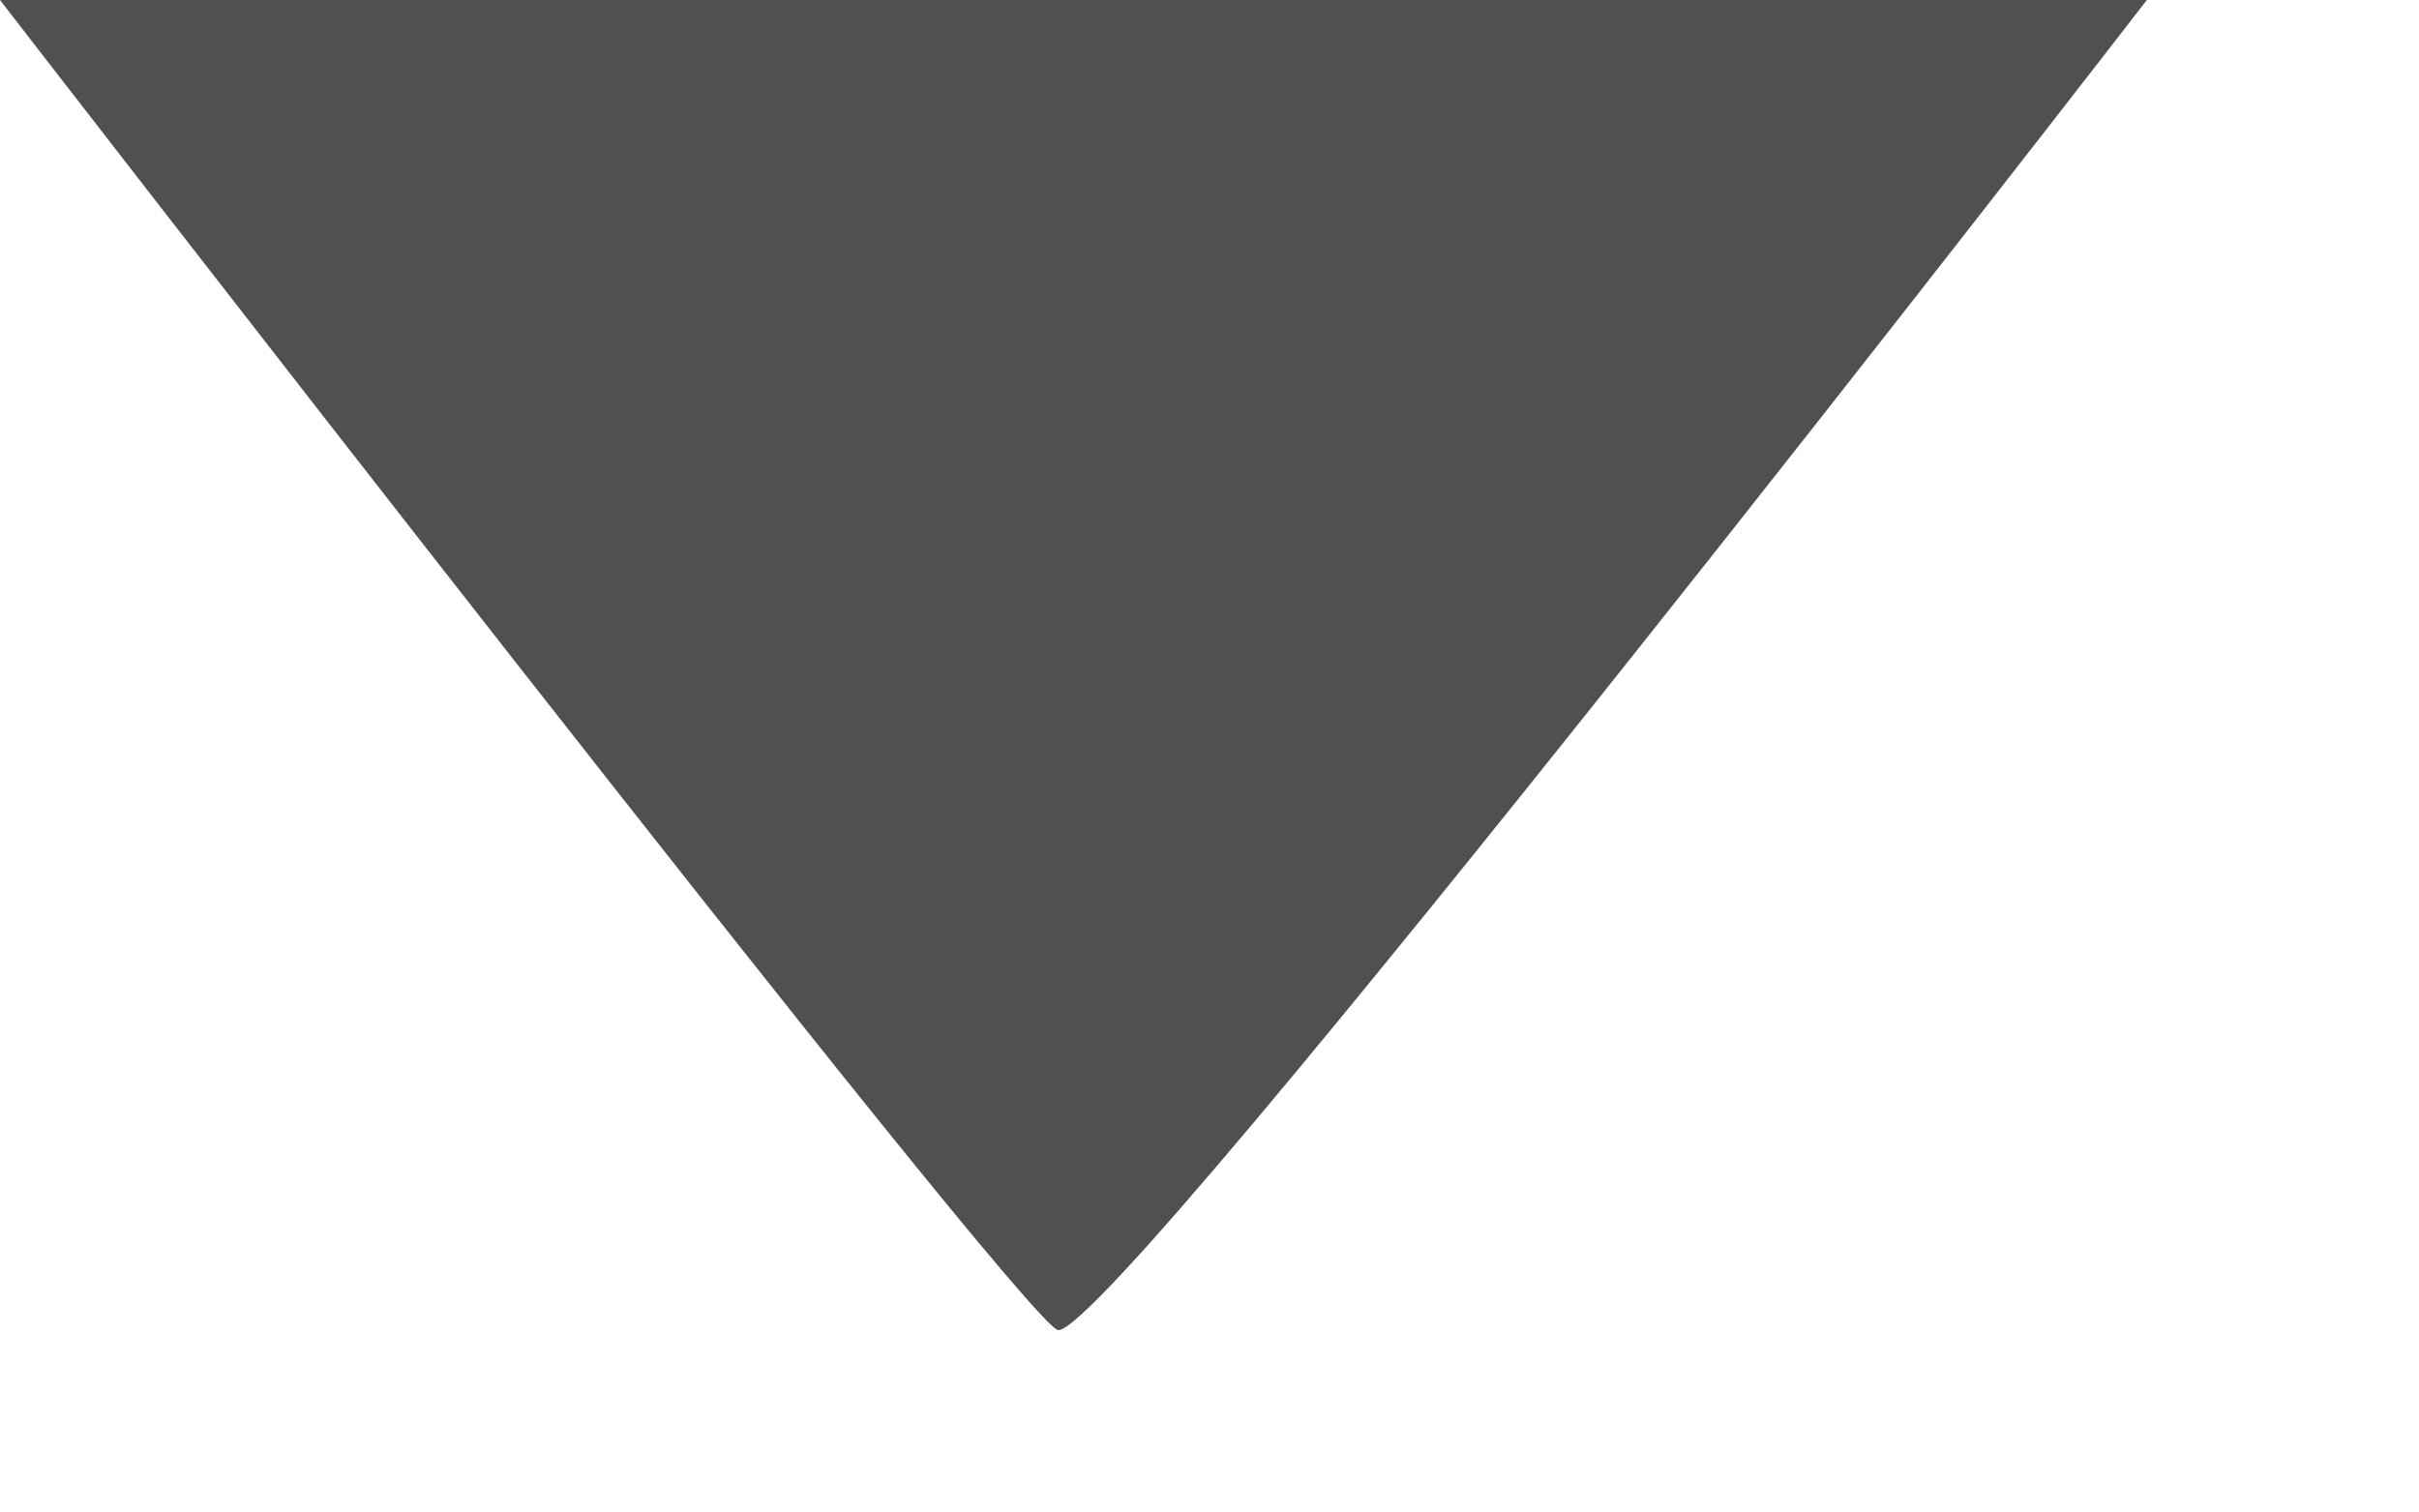
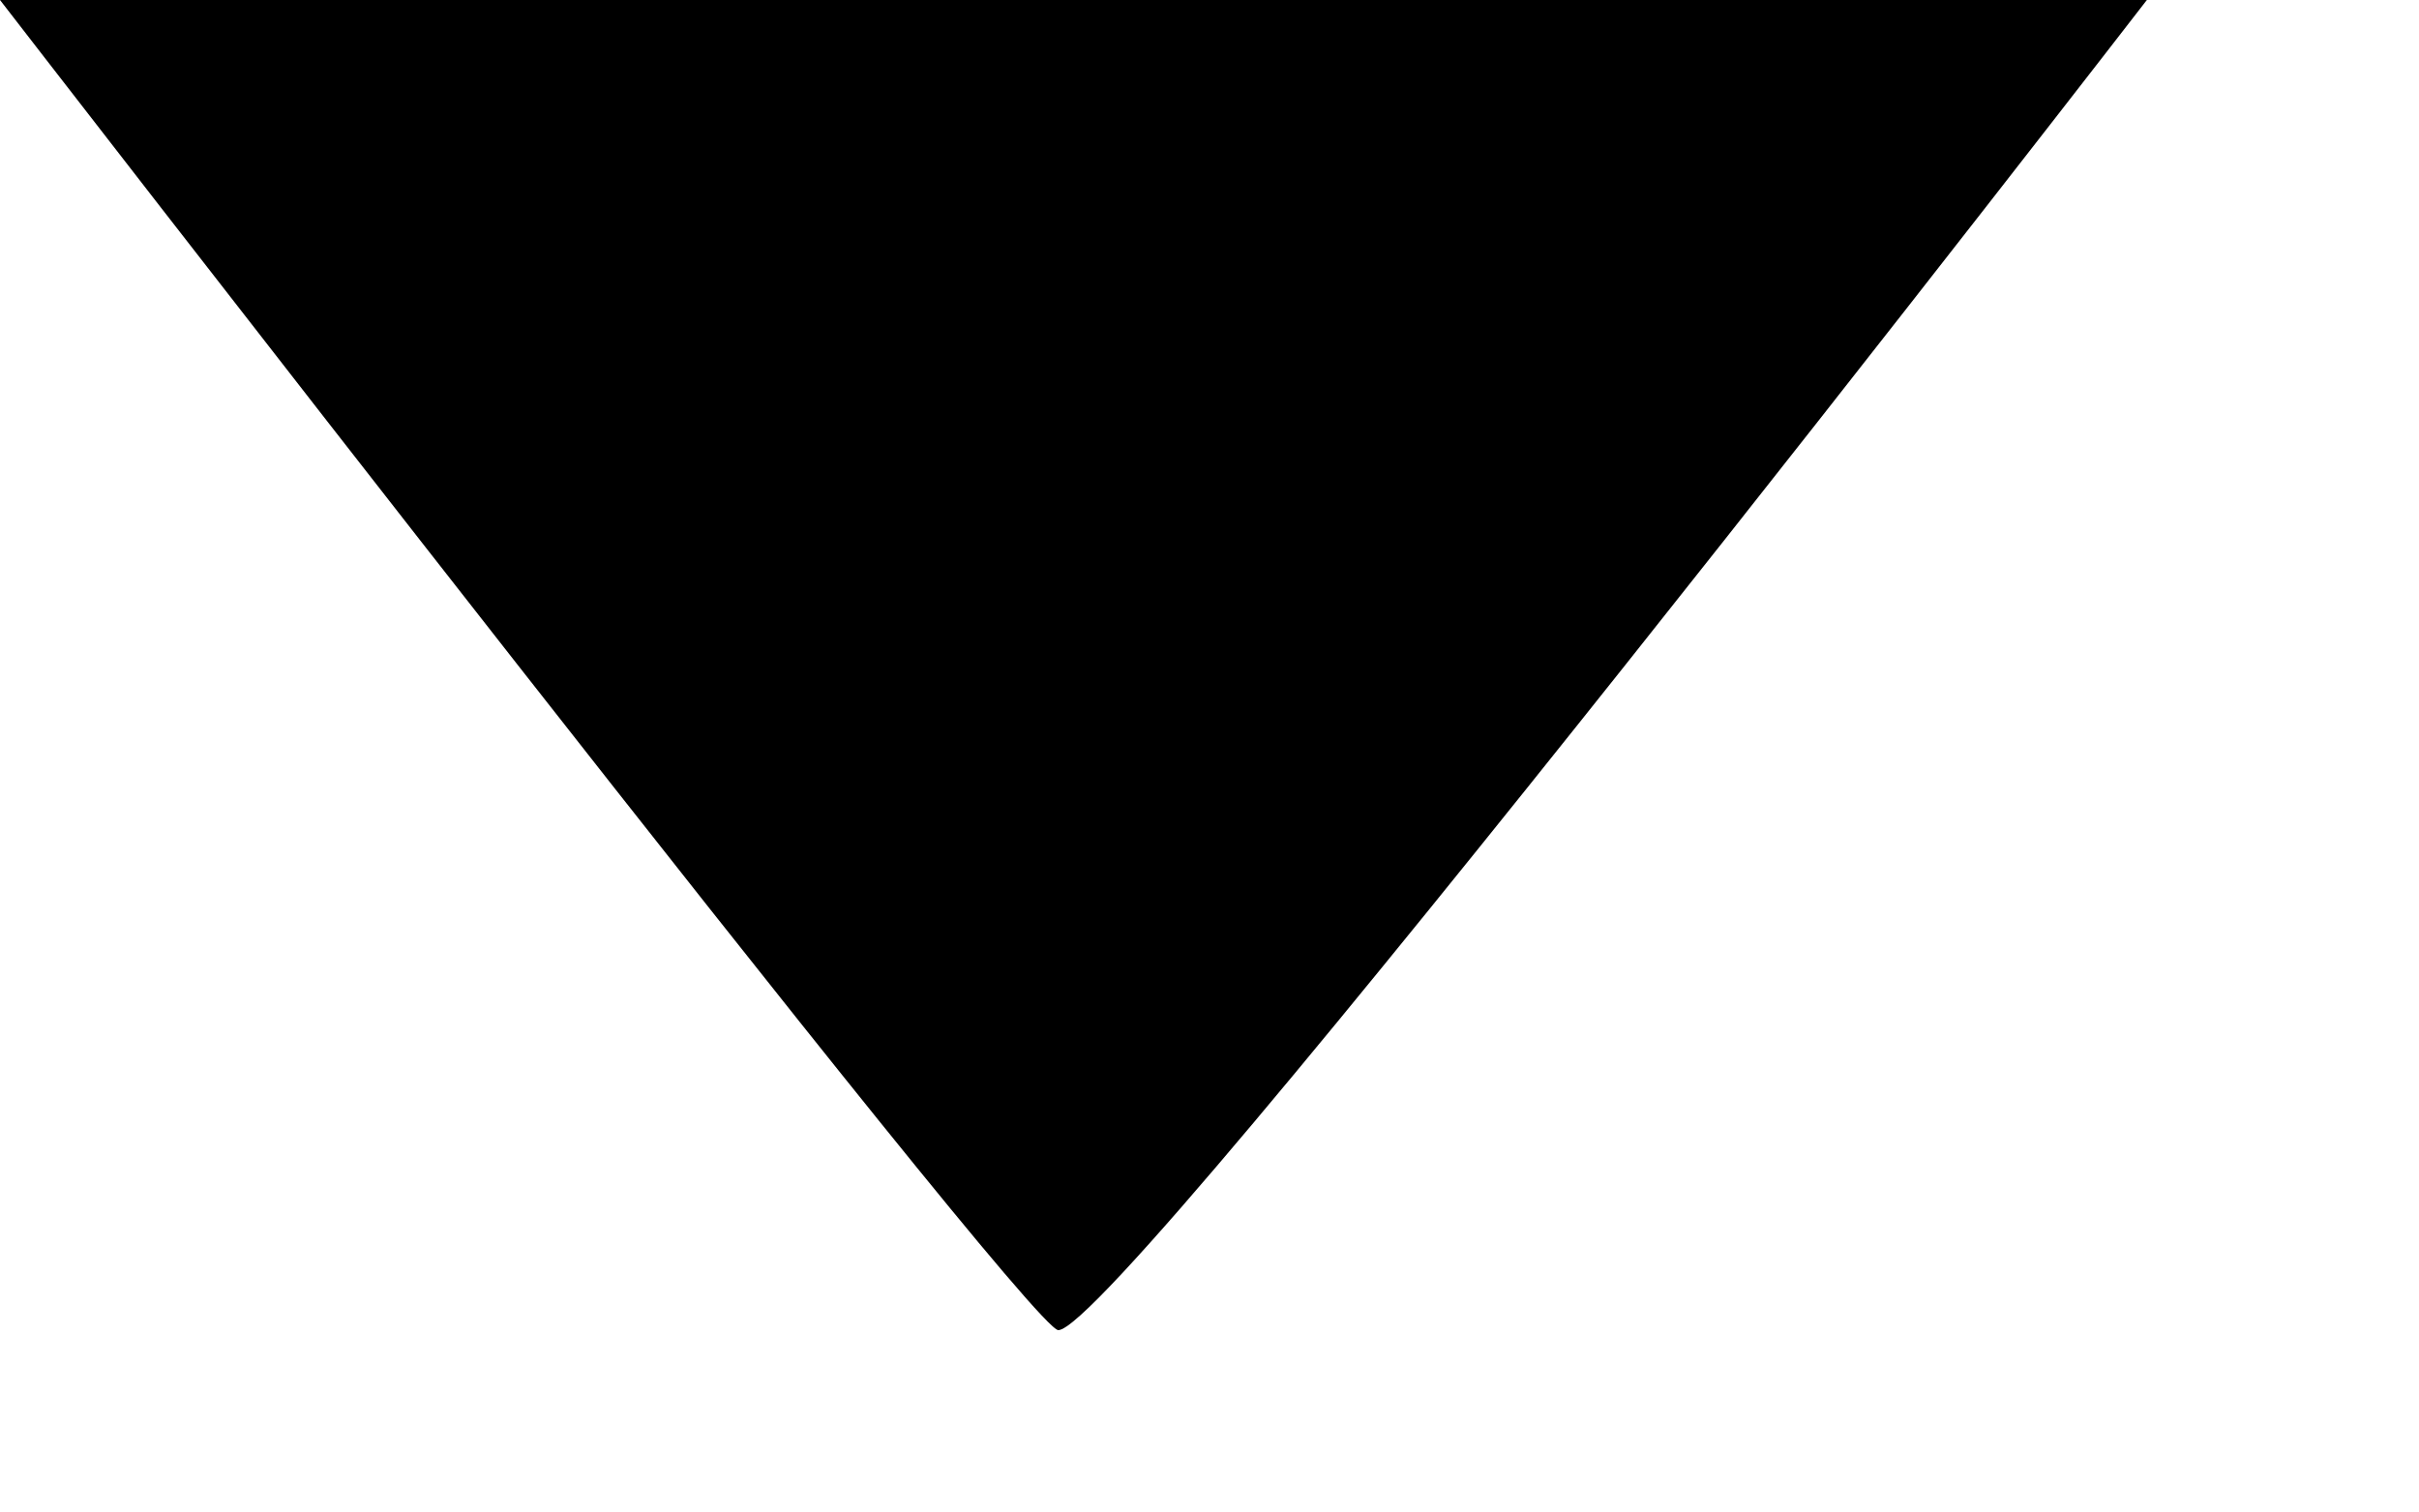
<svg xmlns="http://www.w3.org/2000/svg" version="1.1" id="Layer_1" width="8px" height="5px" viewBox="0 0 8 5" enable-background="new 0 0 8 5" xml:space="preserve">
-   <path fill="#505050" d="M0,0c0,0,3.4,4.4,3.5,4.4C3.7,4.4,7.1,0,7.1,0H0z" />
+   <path fill="#000000" d="M0,0c0,0,3.4,4.4,3.5,4.4C3.7,4.4,7.1,0,7.1,0H0z" />
</svg>
